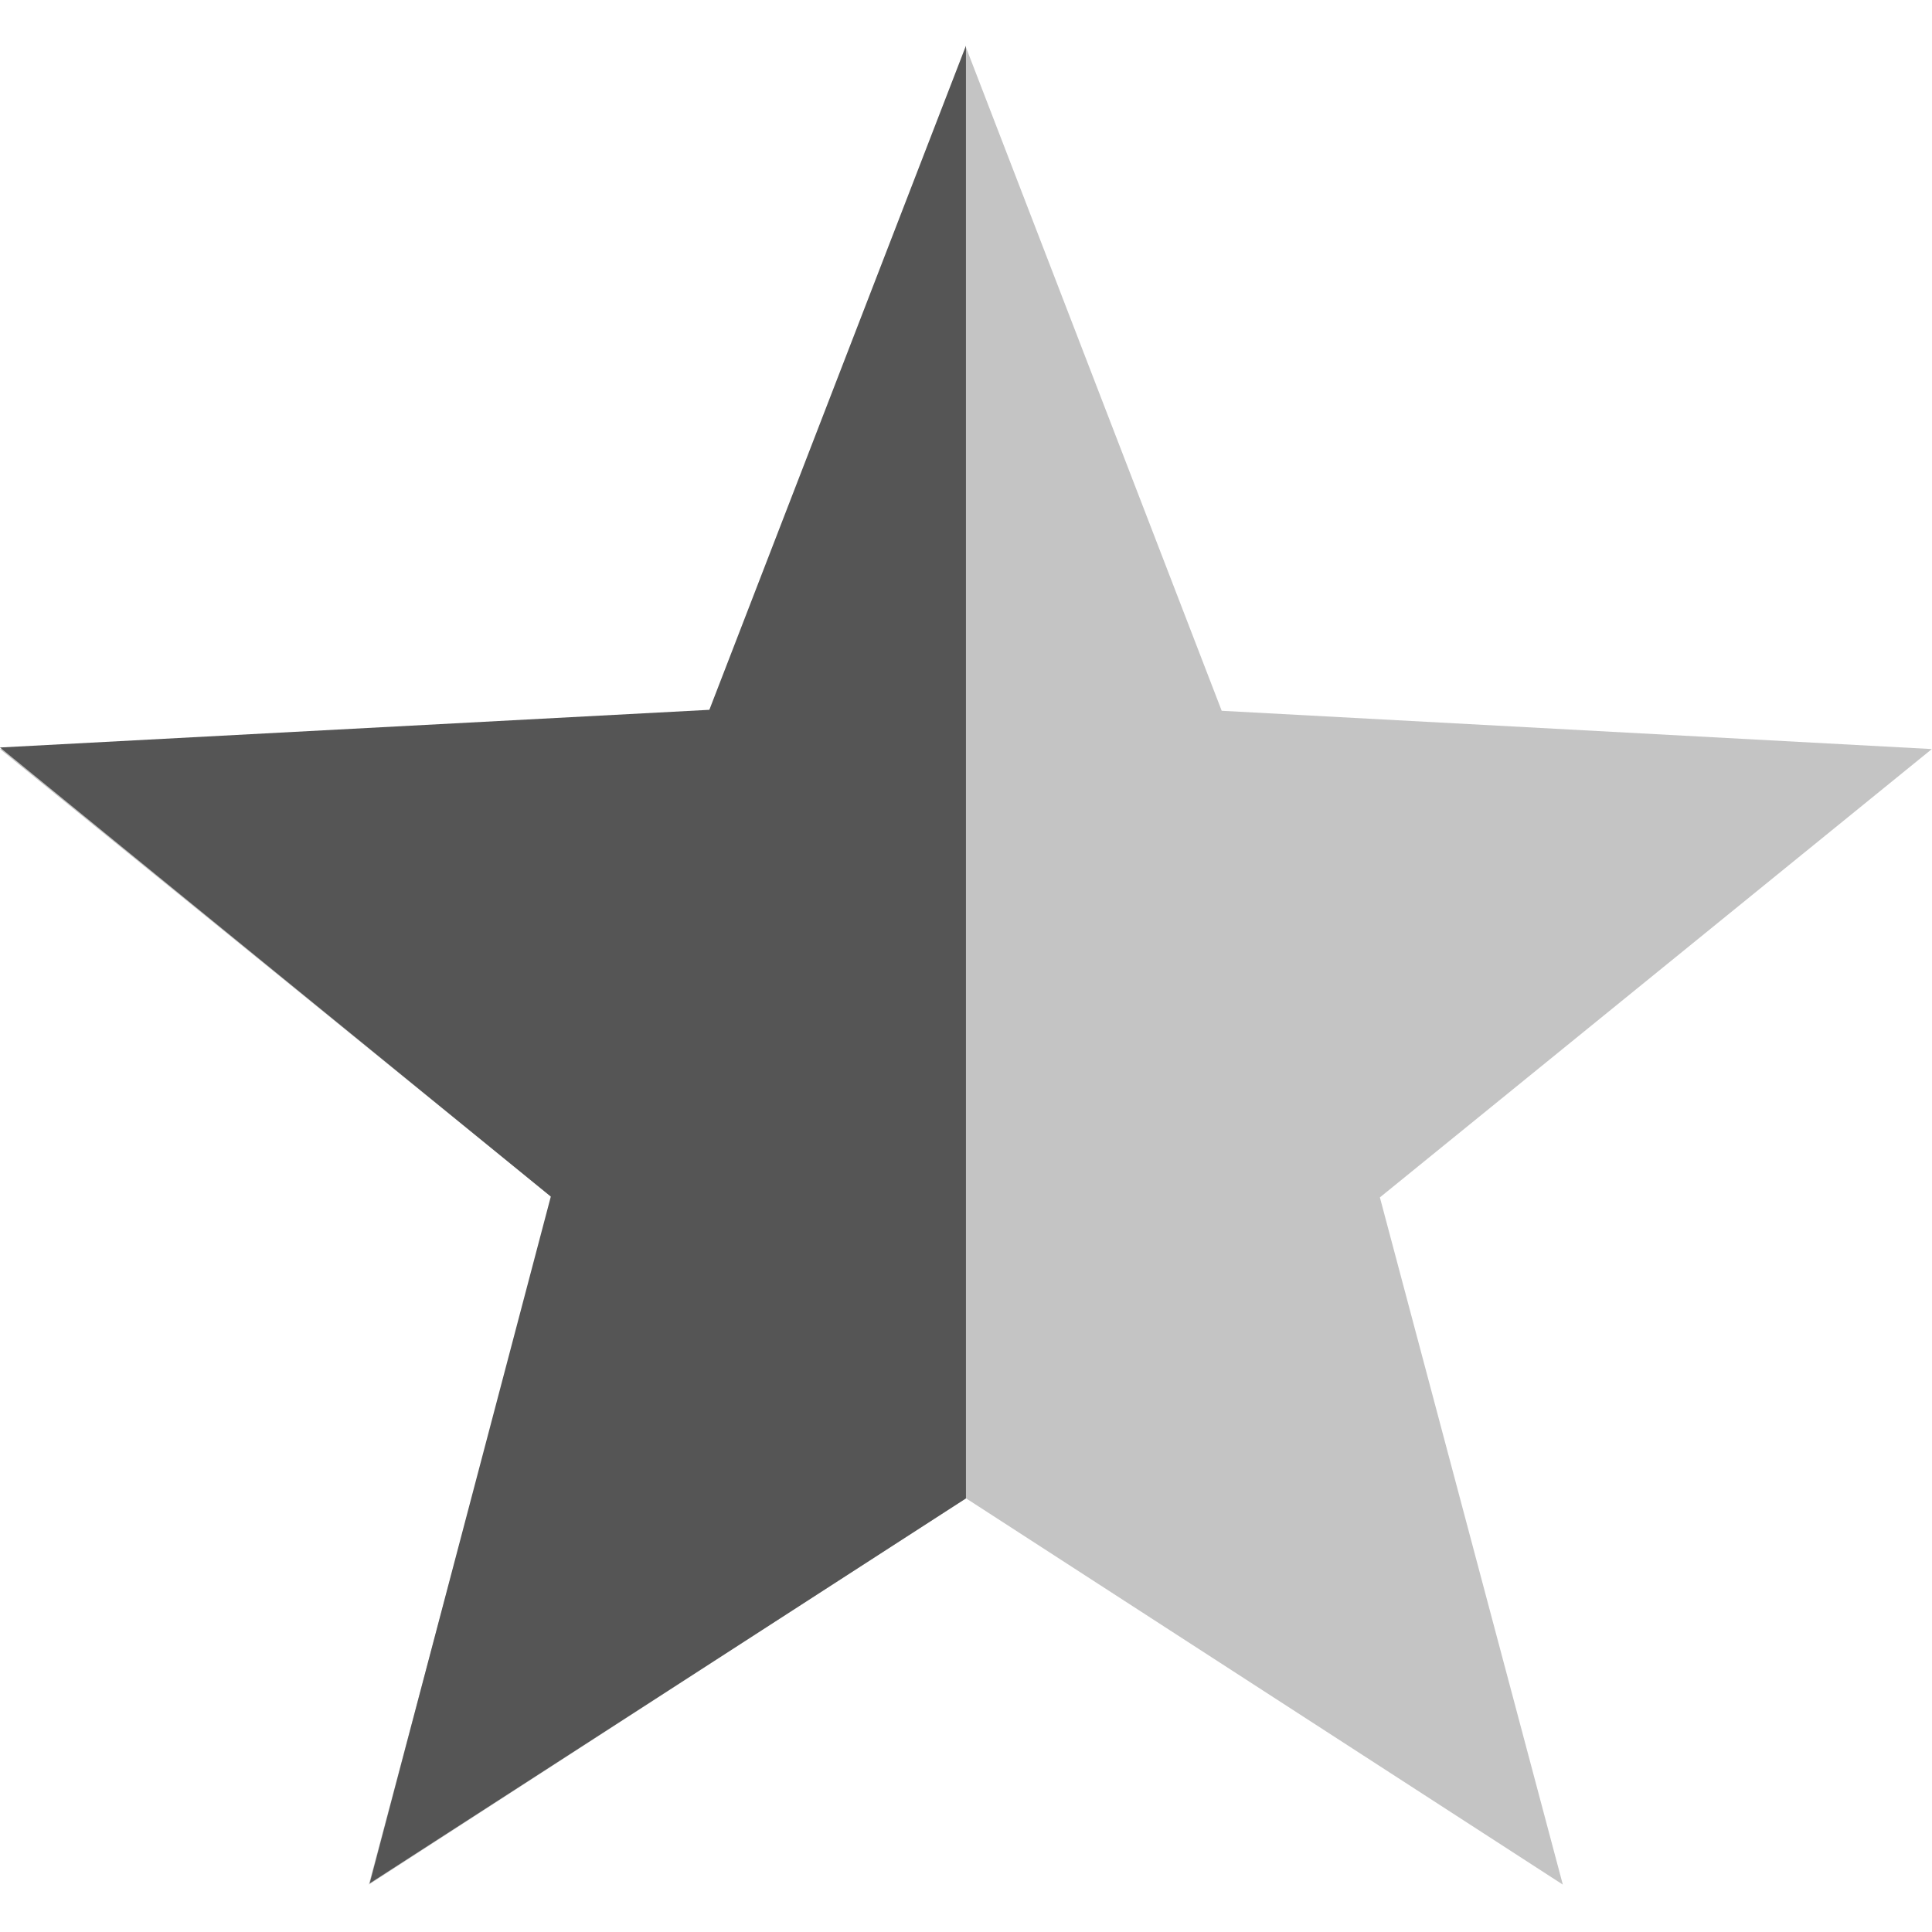
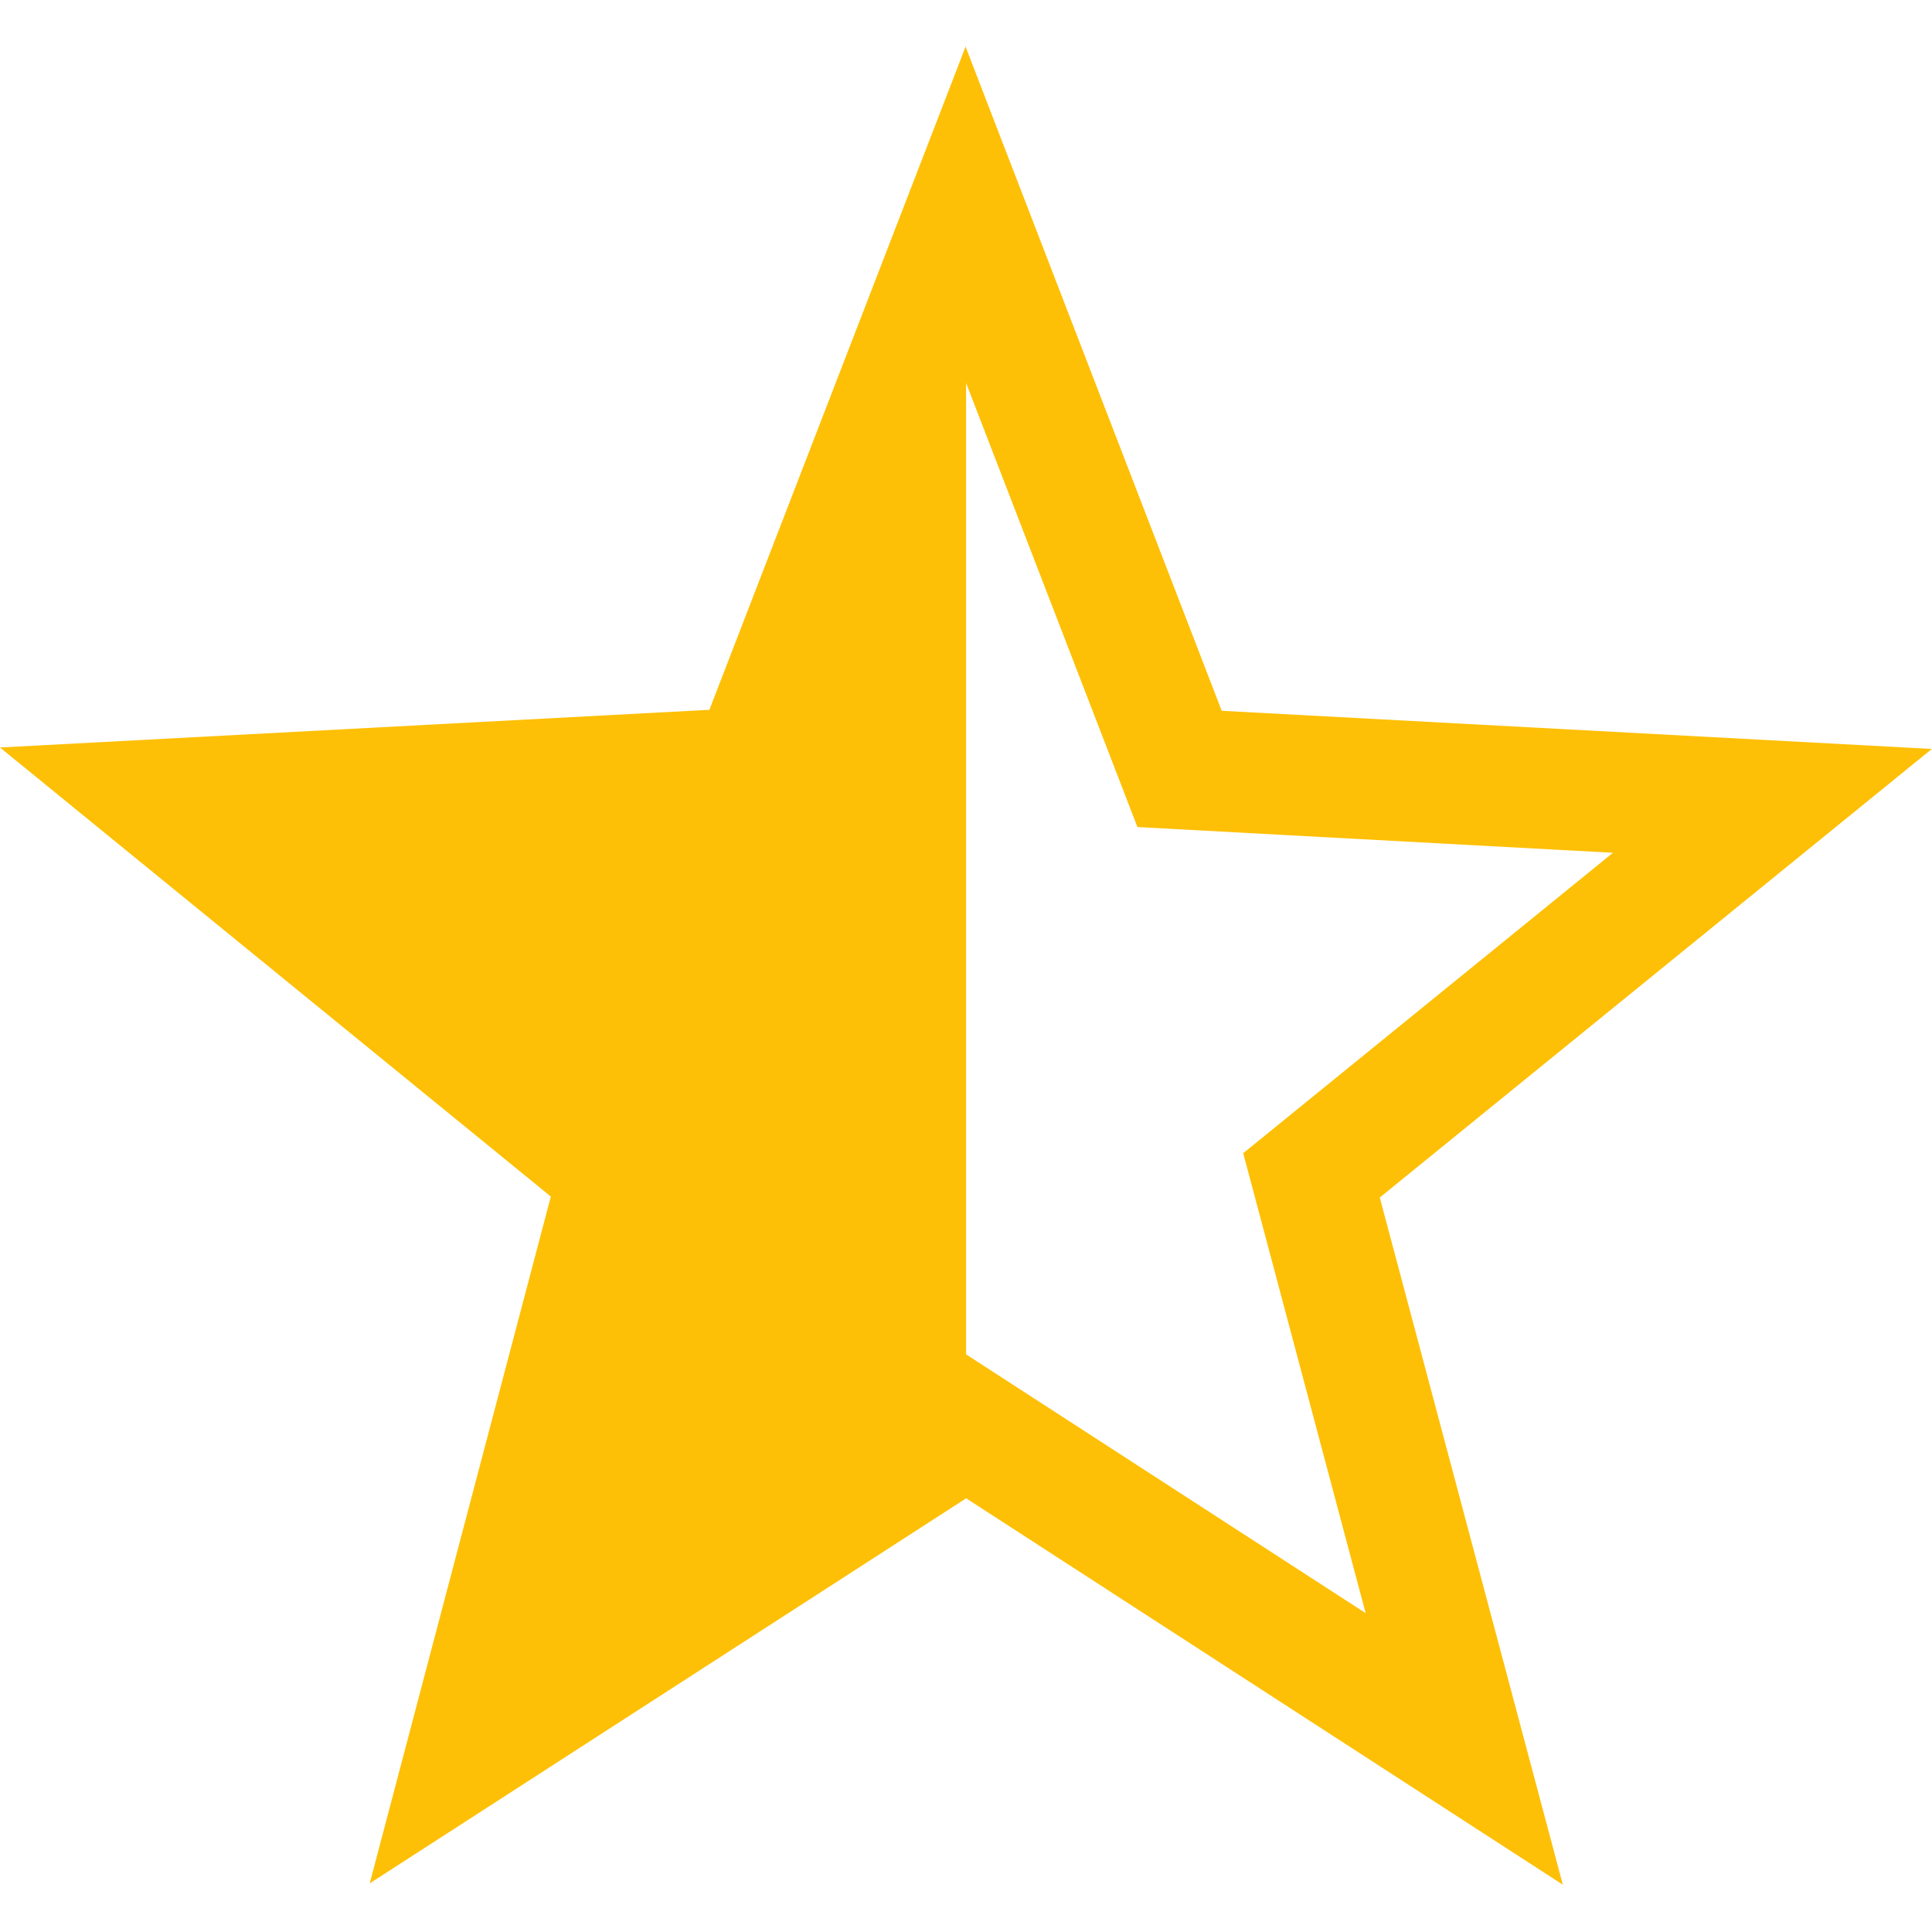
<svg xmlns="http://www.w3.org/2000/svg" xmlns:ns1="http://www.openswatchbook.org/uri/2009/osb" height="16" id="svg7384" style="enable-background:new" version="1.1" width="16">
  <defs id="defs7386">
+     <linearGradient id="linearGradient6882" ns1:paint="solid">
+       <stop id="stop6884" offset="0" style="stop-color:#7f7f7f;stop-opacity:1;" />
+     </linearGradient>
    <linearGradient id="linearGradient5606" ns1:paint="solid">
      <stop id="stop5608" offset="0" style="stop-color:#000000;stop-opacity:1;" />
    </linearGradient>
-     <filter color-interpolation-filters="sRGB" id="filter7554">
+     <filter id="filter7554" style="color-interpolation-filters:sRGB">
      <feBlend id="feBlend7556" in2="BackgroundImage" mode="darken" />
    </filter>
  </defs>
-   <g id="layer9" style="display:inline" transform="translate(-305.0004,211.0034)">
-     <path d="m 313,-210.612 -2.119,5.495 -5.881,0.317 4.571,3.713 -1.516,5.691 4.944,-3.2 4.944,3.2 -1.515,-5.691 4.571,-3.713 -5.881,-0.317 z" id="path5823" style="font-style:normal;font-variant:normal;font-weight:normal;font-stretch:normal;text-indent:0;text-align:start;text-decoration:none;line-height:normal;letter-spacing:normal;word-spacing:normal;text-transform:none;direction:ltr;block-progression:tb;writing-mode:lr-tb;text-anchor:start;baseline-shift:baseline;opacity:0.35;color:#000000;fill:#555555;fill-opacity:1;stroke:none;stroke-width:5.359;marker:none;visibility:visible;display:inline;overflow:visible;enable-background:accumulate;font-family:sans-serif;-inkscape-font-specification:sans-serif" />
-     <path d="m 313,-210.625 -2.125,5.5 -5.875,0.312 4.562,3.719 -1.5,5.688 4.938,-3.188 0,-12.031 z" id="path5833" style="font-style:normal;font-variant:normal;font-weight:normal;font-stretch:normal;text-indent:0;text-align:start;text-decoration:none;line-height:normal;letter-spacing:normal;word-spacing:normal;text-transform:none;direction:ltr;block-progression:tb;writing-mode:lr-tb;text-anchor:start;baseline-shift:baseline;color:#000000;fill:#555555;fill-opacity:1;stroke:none;stroke-width:5.359;marker:none;visibility:visible;display:inline;overflow:visible;enable-background:accumulate;font-family:sans-serif;-inkscape-font-specification:sans-serif" />
+   <g id="layer9" style="display:inline" transform="translate(-305.0002,295.0034)">
+     <path class="starred" d="m 313,-294.625 -2.125,5.5 -5.875,0.312 4.562,3.719 -1.5,5.688 4.938,-3.188 0,-0.002 4.943,3.201 -1.516,-5.691 4.572,-3.715 -5.881,-0.316 -2.119,-5.494 0,-0.014 z m 0,2.791 1.42,3.68 3.938,0.213 -3.062,2.488 1.014,3.809 -3.309,-2.143 0,-8.047 z" id="polygon5-7-3" style="color:#000000;font-style:normal;font-variant:normal;font-weight:normal;font-stretch:normal;line-height:normal;font-family:sans-serif;-inkscape-font-specification:sans-serif;text-indent:0;text-align:start;text-decoration:none;text-decoration-line:none;letter-spacing:normal;word-spacing:normal;text-transform:none;direction:ltr;block-progression:tb;writing-mode:lr-tb;baseline-shift:baseline;text-anchor:start;display:inline;overflow:visible;visibility:visible;opacity:1;fill:#fec006;fill-opacity:1;stroke:none;stroke-width:5.359;marker:none;enable-background:accumulate" />
  </g>
-   <g id="layer10" style="display:inline;filter:url(#filter7554)" transform="translate(-305.0004,211.0034)" />
-   <g id="layer1" style="display:inline" transform="translate(-64.0002,-405.9966)" />
-   <g id="layer14" style="display:inline" transform="translate(-305.0004,211.0034)" />
-   <g id="layer15" style="display:inline" transform="translate(-305.0004,211.0034)" />
-   <g id="g71291" style="display:inline" transform="translate(-305.0004,211.0034)" />
-   <g id="layer2" style="display:inline" transform="translate(-64.0002,-255.9966)" />
-   <g id="g6058" style="display:inline" transform="translate(-64.0002,-255.9966)" />
-   <g id="layer12" style="display:inline" transform="translate(-305.0004,211.0034)" />
+   <g id="layer10" style="display:inline;filter:url(#filter7554)" transform="translate(-305.0002,295.0034)" />
+   <g id="layer1" style="display:inline" transform="translate(-64,-321.9966)" />
+   <g id="layer14" style="display:inline" transform="translate(-305.0002,295.0034)" />
+   <g id="layer15" style="display:inline" transform="translate(-305.0002,295.0034)" />
+   <g id="g71291" style="display:inline" transform="translate(-305.0002,295.0034)" />
+   <g id="layer2" style="display:inline" transform="translate(-64,-171.9966)" />
+   <g id="layer12" style="display:inline" transform="translate(-305.0002,295.0034)" />
</svg>
